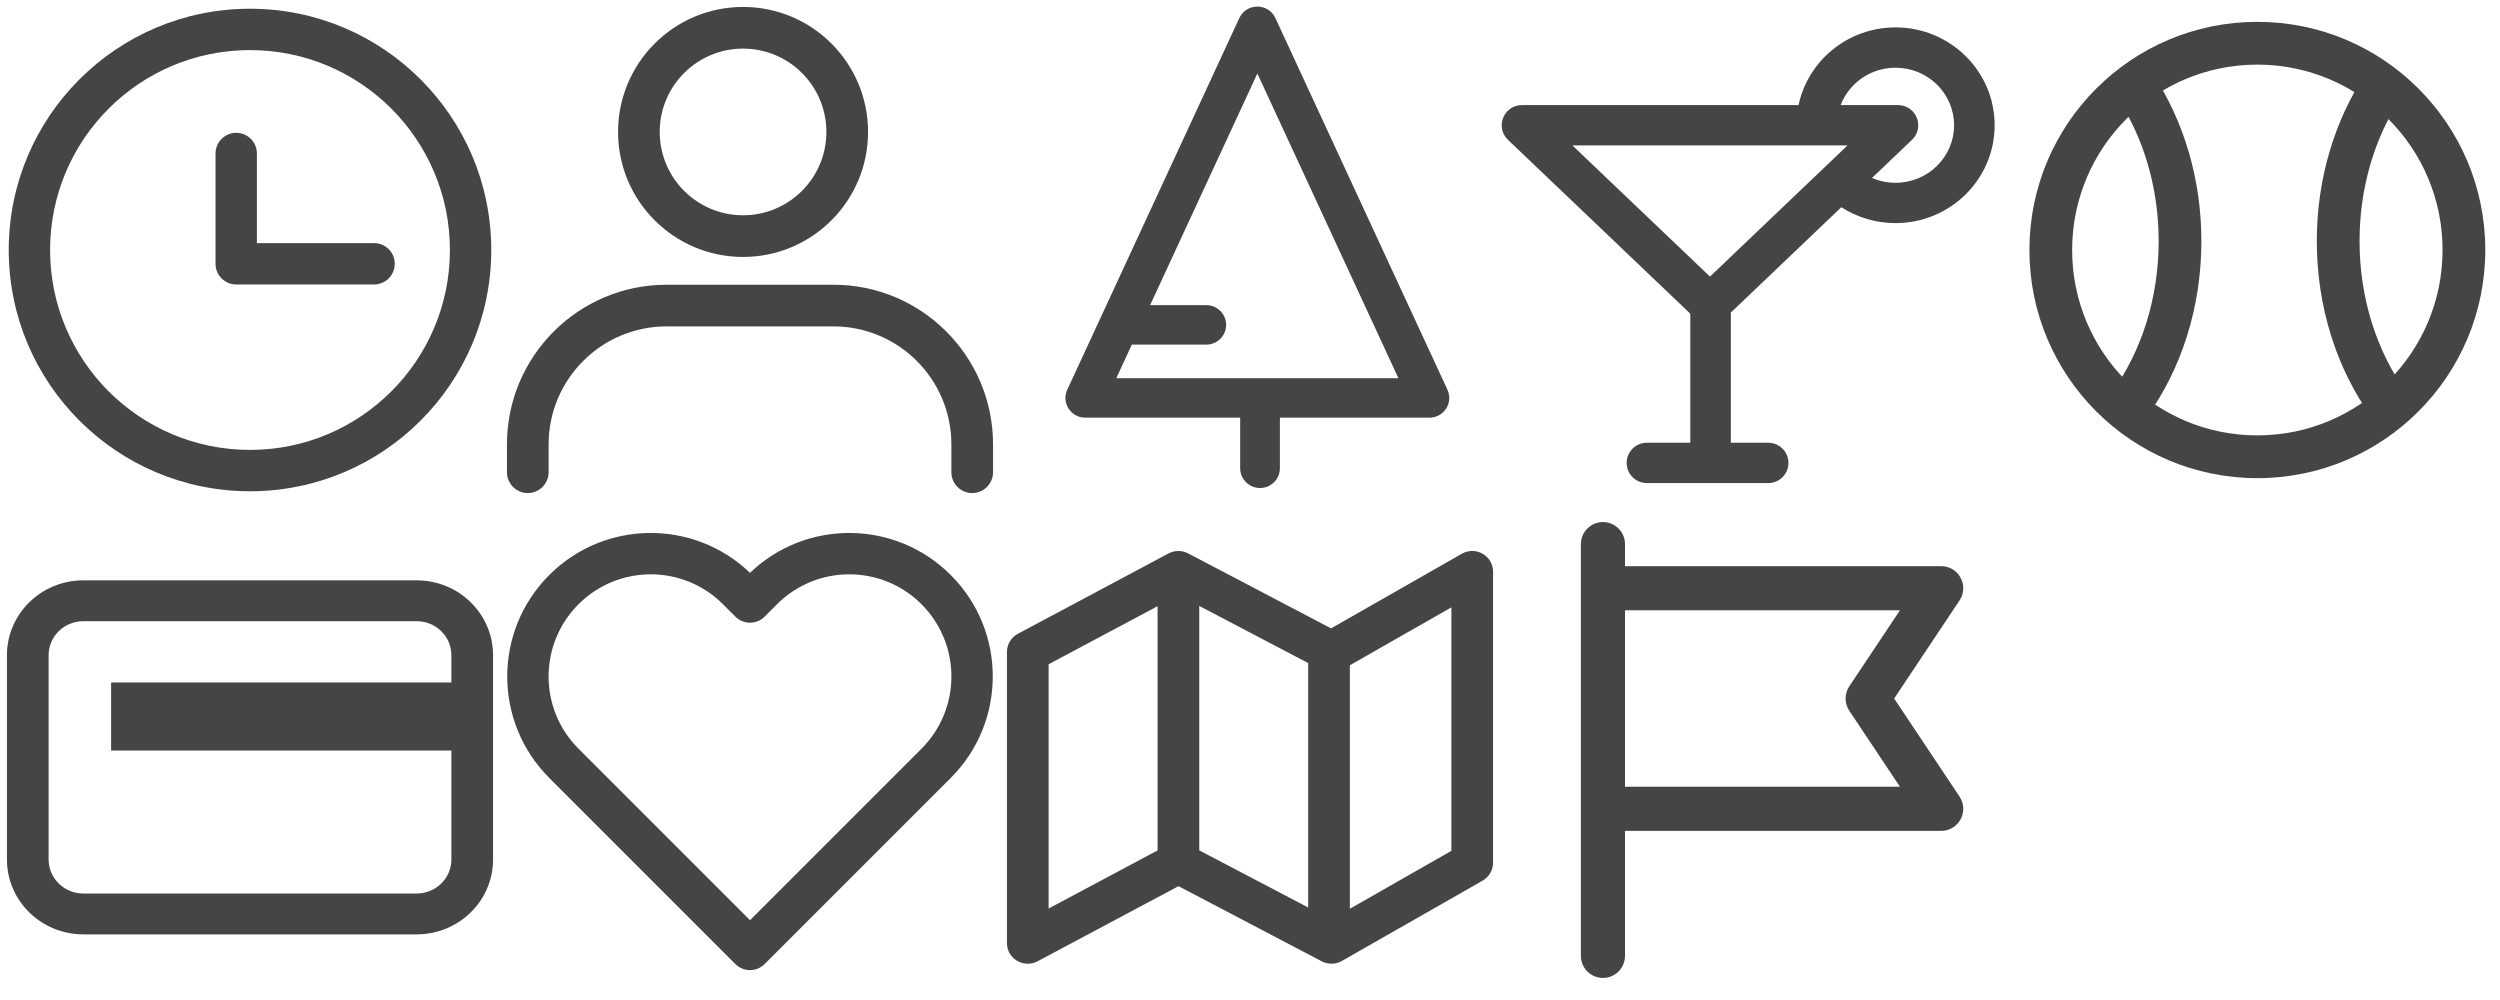
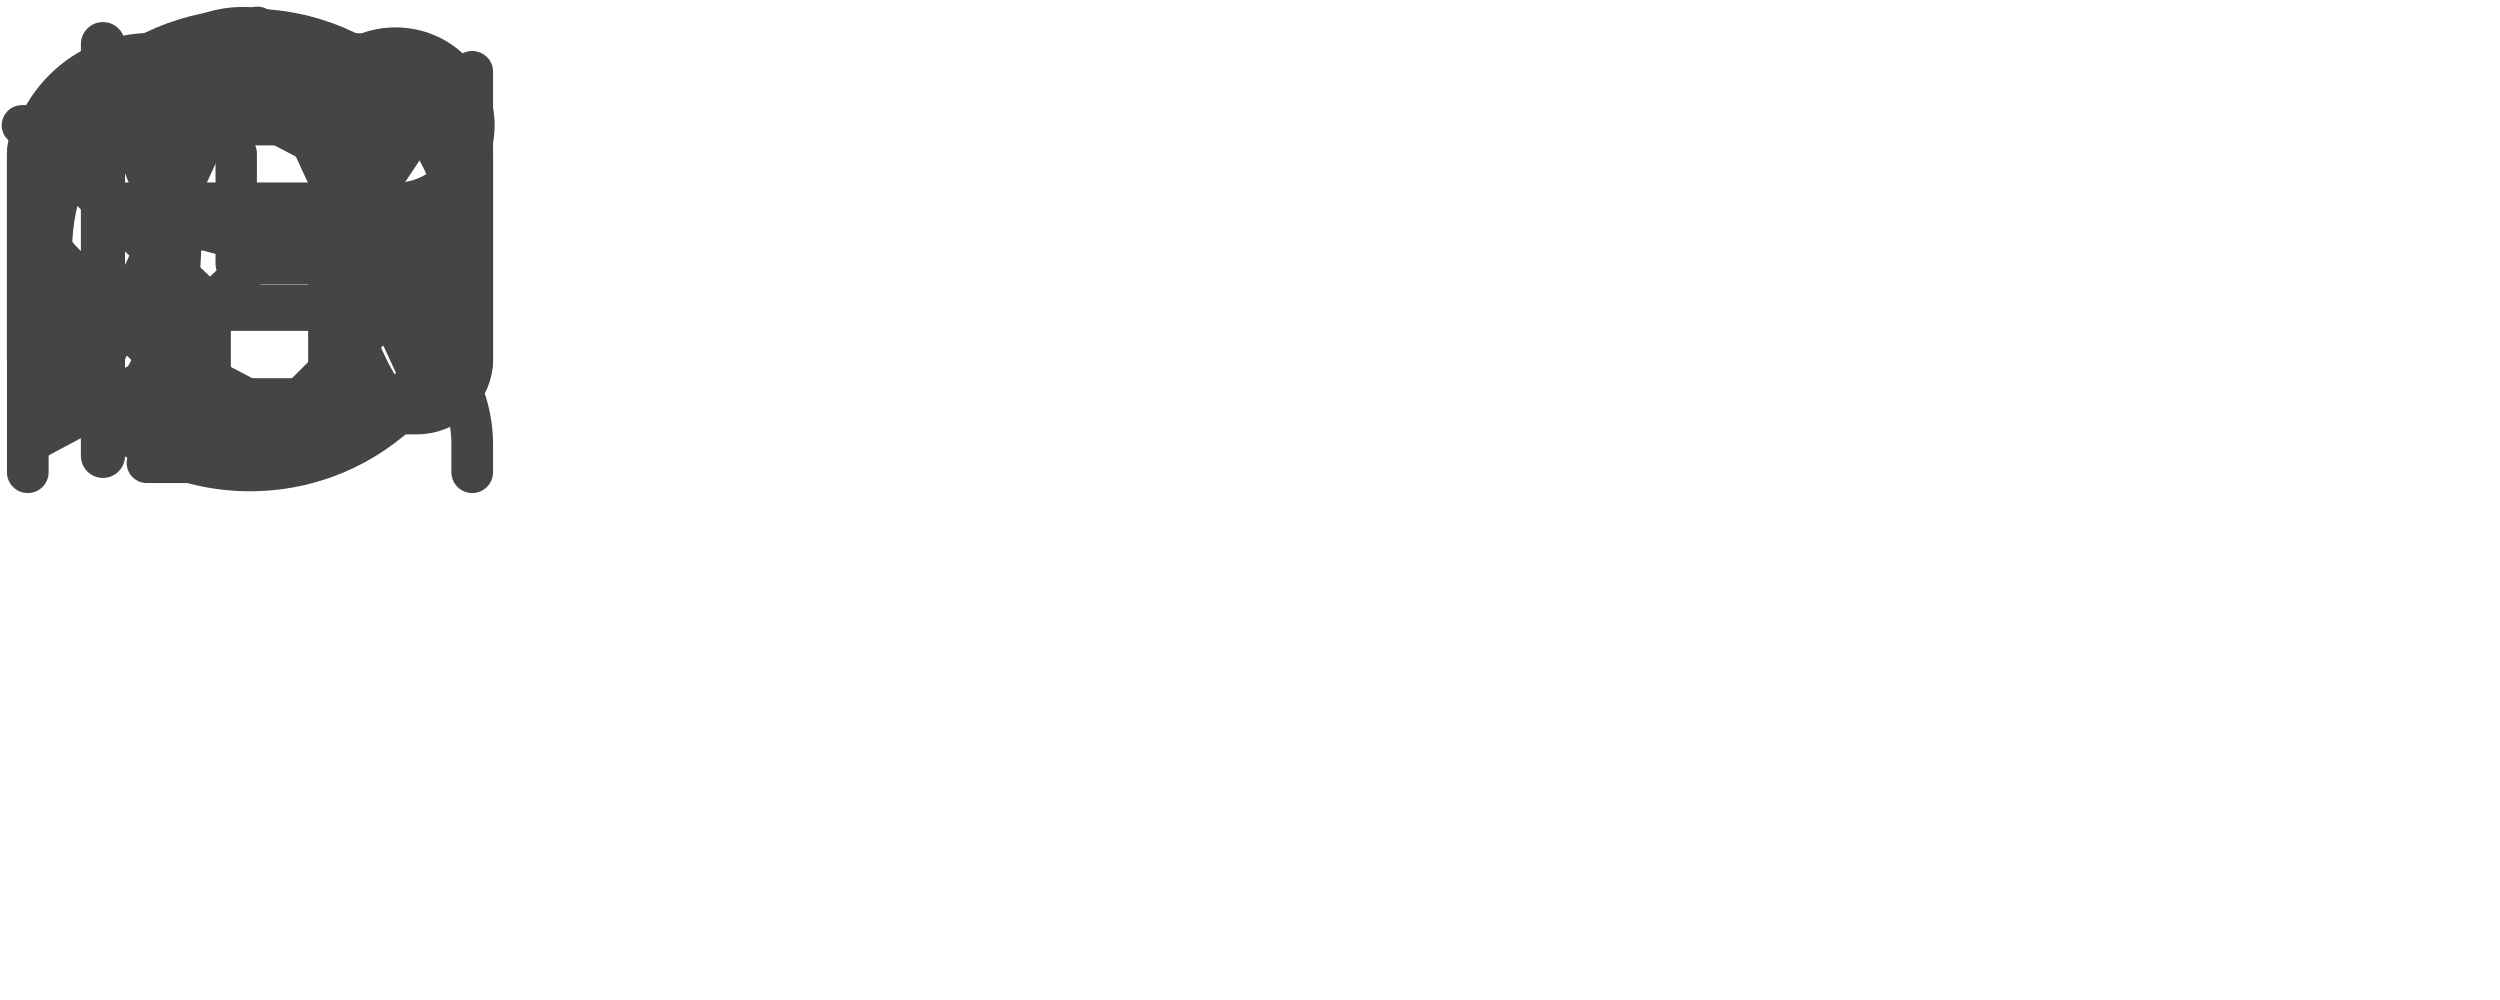
<svg xmlns="http://www.w3.org/2000/svg" width="170px" height="68px" viewBox="0 0 170 68" version="1.1">
  <defs />
  <g id="icons-all" stroke="none" stroke-width="1" fill="none" fill-rule="evenodd">
    <g id="used" fill="#454545" fill-rule="nonzero">
      <path d="M17,33.406 C7.939,33.406 0.594,26.061 0.594,17 C0.594,7.939 7.939,0.594 17,0.594 C26.061,0.594 33.406,7.939 33.406,17 C33.406,26.061 26.061,33.406 17,33.406 Z M17,30.594 C24.508,30.594 30.594,24.508 30.594,17 C30.594,9.492 24.508,3.406 17,3.406 C9.492,3.406 3.406,9.492 3.406,17 C3.406,24.508 9.492,30.594 17,30.594 Z M17.469,16.531 L25.438,16.531 C26.214,16.531 26.844,17.161 26.844,17.938 C26.844,18.714 26.214,19.344 25.438,19.344 L16.062,19.344 C15.286,19.344 14.656,18.714 14.656,17.938 L14.656,10.438 C14.656,9.661 15.286,9.031 16.062,9.031 C16.839,9.031 17.469,9.661 17.469,10.438 L17.469,16.531 Z" id="cke4-icon-emoji-1" />
    </g>
-     <g id="people" transform="translate(34, 0)" fill="#454545" fill-rule="nonzero">
+     <g id="people" fill="#454545" fill-rule="nonzero">
      <path d="M16.528,17.472 C11.833,17.472 8.028,13.667 8.028,8.972 C8.028,4.278 11.833,0.472 16.528,0.472 C21.222,0.472 25.028,4.278 25.028,8.972 C25.028,13.667 21.222,17.472 16.528,17.472 Z M16.528,14.639 C19.657,14.639 22.194,12.102 22.194,8.972 C22.194,5.843 19.657,3.306 16.528,3.306 C13.398,3.306 10.861,5.843 10.861,8.972 C10.861,12.102 13.398,14.639 16.528,14.639 Z M3.306,32.111 C3.306,32.894 2.671,33.528 1.889,33.528 C1.106,33.528 0.472,32.894 0.472,32.111 L0.472,30.222 C0.472,24.224 5.335,19.361 11.333,19.361 L22.667,19.361 C28.665,19.361 33.528,24.224 33.528,30.222 L33.528,32.111 C33.528,32.894 32.894,33.528 32.111,33.528 C31.329,33.528 30.694,32.894 30.694,32.111 L30.694,30.222 C30.694,25.789 27.1,22.194 22.667,22.194 L11.333,22.194 C6.9,22.194 3.306,25.789 3.306,30.222 L3.306,32.111 Z" id="cke4-icon-emoji-2" />
    </g>
-     <g id="nature" transform="translate(68, 0)" fill="#454545" fill-rule="nonzero">
+     <g id="nature" fill="#454545" fill-rule="nonzero">
      <path d="M7.907,25.719 L27.093,25.719 L17.5,4.999 L7.907,25.719 Z M18.726,1.228 L30.426,26.5 C30.838,27.389 30.185,28.403 29.2,28.403 L5.8,28.403 C4.815,28.403 4.162,27.389 4.574,26.5 L16.274,1.228 C16.756,0.187 18.244,0.187 18.726,1.228 Z M16.332,27.429 C16.332,26.687 16.937,26.087 17.682,26.087 C18.428,26.087 19.032,26.687 19.032,27.429 L19.032,31.843 C19.032,32.584 18.428,33.185 17.682,33.185 C16.937,33.185 16.332,32.584 16.332,31.843 L16.332,27.429 Z M8.359,23.434 C7.614,23.434 7.009,22.834 7.009,22.092 C7.009,21.351 7.614,20.75 8.359,20.75 L14.027,20.75 C14.772,20.75 15.377,21.351 15.377,22.092 C15.377,22.834 14.772,23.434 14.027,23.434 L8.359,23.434 Z" id="cke4-icon-emoji-3" />
    </g>
-     <g id="food" transform="translate(102, 0)" fill="#454545" fill-rule="nonzero">
+     <g id="food" fill="#454545" fill-rule="nonzero">
      <path d="M4.926,9.889 L14.279,18.808 L23.631,9.889 L4.926,9.889 Z M20.301,7.146 C20.941,4.127 23.653,1.863 26.896,1.863 C30.615,1.863 33.635,4.84 33.635,8.517 C33.635,12.195 30.615,15.171 26.896,15.171 C25.564,15.171 24.291,14.787 23.211,14.089 L15.698,21.254 L15.698,30.107 L18.237,30.107 C18.998,30.107 19.615,30.721 19.615,31.479 C19.615,32.236 18.998,32.85 18.237,32.85 L9.99,32.85 C9.229,32.85 8.612,32.236 8.612,31.479 C8.612,30.721 9.229,30.107 9.99,30.107 L12.941,30.107 L12.941,21.332 L0.542,9.508 C-0.354,8.652 0.254,7.146 1.496,7.146 L20.301,7.146 Z M23.166,7.146 L27.061,7.146 C28.303,7.146 28.912,8.652 28.015,9.508 L25.296,12.1 C25.792,12.314 26.334,12.429 26.896,12.429 C29.098,12.429 30.878,10.675 30.878,8.517 C30.878,6.36 29.098,4.606 26.896,4.606 C25.186,4.606 23.731,5.664 23.166,7.146 Z" id="cke4-icon-emoji-4" />
    </g>
-     <g id="active" transform="translate(136, 0)" fill="#454545" fill-rule="nonzero">
+     <g id="activities" fill="#454545" fill-rule="nonzero">
      <path d="M17.5,32.515 C8.94,32.515 2,25.569 2,17 C2,8.431 8.94,1.485 17.5,1.485 C26.06,1.485 33,8.431 33,17 C33,25.569 26.06,32.515 17.5,32.515 Z M17.5,29.606 C24.455,29.606 30.094,23.962 30.094,17 C30.094,10.038 24.455,4.394 17.5,4.394 C10.545,4.394 4.906,10.038 4.906,17 C4.906,23.962 10.545,29.606 17.5,29.606 Z M24.841,5.041 C25.283,4.371 26.185,4.187 26.854,4.63 C27.524,5.073 27.707,5.976 27.265,6.646 C25.456,9.383 24.45,12.792 24.45,16.397 C24.45,20.246 25.597,23.867 27.633,26.681 C28.104,27.332 27.959,28.241 27.309,28.712 C26.659,29.183 25.75,29.038 25.279,28.387 C22.881,25.072 21.543,20.853 21.543,16.397 C21.543,12.226 22.715,8.259 24.841,5.041 Z M10.397,5.041 C12.523,8.259 13.694,12.226 13.694,16.397 C13.694,20.853 12.357,25.072 9.958,28.387 C9.488,29.038 8.579,29.183 7.929,28.712 C7.279,28.241 7.134,27.332 7.604,26.681 C9.64,23.867 10.788,20.246 10.788,16.397 C10.788,12.792 9.782,9.383 7.973,6.646 C7.53,5.976 7.714,5.073 8.383,4.63 C9.053,4.187 9.954,4.371 10.397,5.041 Z" id="cke4-icon-emoji-5" />
    </g>
-     <g id="objects" transform="translate(0, 34)" fill="#454545" fill-rule="nonzero">
+     <g id="objects" fill="#454545" fill-rule="nonzero">
      <path d="M5.667,8.241 C4.363,8.241 3.306,9.277 3.306,10.556 L3.306,24.444 C3.306,25.723 4.363,26.759 5.667,26.759 L28.333,26.759 C29.637,26.759 30.694,25.723 30.694,24.444 L30.694,10.556 C30.694,9.277 29.637,8.241 28.333,8.241 L5.667,8.241 Z M5.667,5.463 L28.333,5.463 C31.202,5.463 33.528,7.743 33.528,10.556 L33.528,24.444 C33.528,27.257 31.202,29.537 28.333,29.537 L5.667,29.537 C2.798,29.537 0.472,27.257 0.472,24.444 L0.472,10.556 C0.472,7.743 2.798,5.463 5.667,5.463 Z M7.556,12.407 L32.111,12.407 L32.111,17.037 L7.556,17.037 L7.556,12.407 Z" id="cke4-icon-emoji-7" />
    </g>
-     <g id="symbols" transform="translate(34, 34)" fill="#454545" fill-rule="nonzero">
+     <g id="symbols" fill="#454545" fill-rule="nonzero">
      <path d="M17,28.573 L28.661,16.912 C31.374,14.199 31.374,9.801 28.661,7.088 C25.949,4.376 21.551,4.376 18.838,7.088 L17.994,7.932 C17.445,8.481 16.555,8.481 16.006,7.932 L15.162,7.088 C12.449,4.376 8.051,4.376 5.339,7.088 C2.626,9.801 2.626,14.199 5.339,16.912 L17,28.573 Z M30.65,5.1 C34.461,8.911 34.461,15.089 30.65,18.9 L17.994,31.556 C17.445,32.105 16.555,32.105 16.006,31.556 L3.35,18.9 C-0.461,15.089 -0.461,8.911 3.35,5.1 C7.111,1.339 13.179,1.289 17,4.952 C20.821,1.289 26.889,1.339 30.65,5.1 Z" id="cke4-icon-emoji-8" />
    </g>
-     <g id="travel" transform="translate(68, 34)" fill="#454545" fill-rule="nonzero">
+     <g id="travel" fill="#454545" fill-rule="nonzero">
      <path d="M3.306,11.17 L3.306,27.78 L11.459,23.432 C11.876,23.21 12.376,23.209 12.794,23.428 L22.512,28.526 L30.694,23.857 L30.694,7.299 L23.248,11.548 C22.826,11.789 22.308,11.798 21.878,11.572 L12.136,6.462 L3.306,11.17 Z M12.136,26.259 L2.56,31.365 C1.617,31.868 0.472,31.191 0.472,30.129 L0.472,10.332 C0.472,9.816 0.758,9.341 1.217,9.097 L11.459,3.635 C11.876,3.413 12.376,3.412 12.794,3.631 L22.512,8.729 L31.404,3.655 C32.348,3.116 33.528,3.791 33.528,4.871 L33.528,24.668 C33.528,25.17 33.257,25.633 32.818,25.884 L23.248,31.345 C22.826,31.586 22.308,31.595 21.878,31.369 L12.136,26.259 Z M20.956,10.332 C20.956,9.557 21.59,8.929 22.373,8.929 C23.155,8.929 23.79,9.557 23.79,10.332 L23.79,29.446 C23.79,30.221 23.155,30.85 22.373,30.85 C21.59,30.85 20.956,30.221 20.956,29.446 L20.956,10.332 Z M10.716,5.554 C10.716,4.779 11.351,4.15 12.133,4.15 C12.915,4.15 13.55,4.779 13.55,5.554 L13.55,24.668 C13.55,25.443 12.915,26.071 12.133,26.071 C11.351,26.071 10.716,25.443 10.716,24.668 L10.716,5.554 Z" id="cke4-icon-emoji-6" />
    </g>
-     <g id="flags" transform="translate(102, 34)" fill="#454545" fill-rule="nonzero">
+     <g id="flags" fill="#454545" fill-rule="nonzero">
      <path d="M31.248,20.168 C31.913,21.165 31.198,22.5 30,22.5 L7,22.5 C6.172,22.5 5.5,21.828 5.5,21 L5.5,6 C5.5,5.172 6.172,4.5 7,4.5 L30,4.5 C31.198,4.5 31.913,5.835 31.248,6.832 L26.803,13.5 L31.248,20.168 Z M8.5,19.5 L27.197,19.5 L23.752,14.332 C23.416,13.828 23.416,13.172 23.752,12.668 L27.197,7.5 L8.5,7.5 L8.5,19.5 Z M8.5,31 C8.5,31.828 7.828,32.5 7,32.5 C6.172,32.5 5.5,31.828 5.5,31 L5.5,3 C5.5,2.172 6.172,1.5 7,1.5 C7.828,1.5 8.5,2.172 8.5,3 L8.5,31 Z" id="cke4-icon-emoji-9" />
    </g>
  </g>
</svg>
